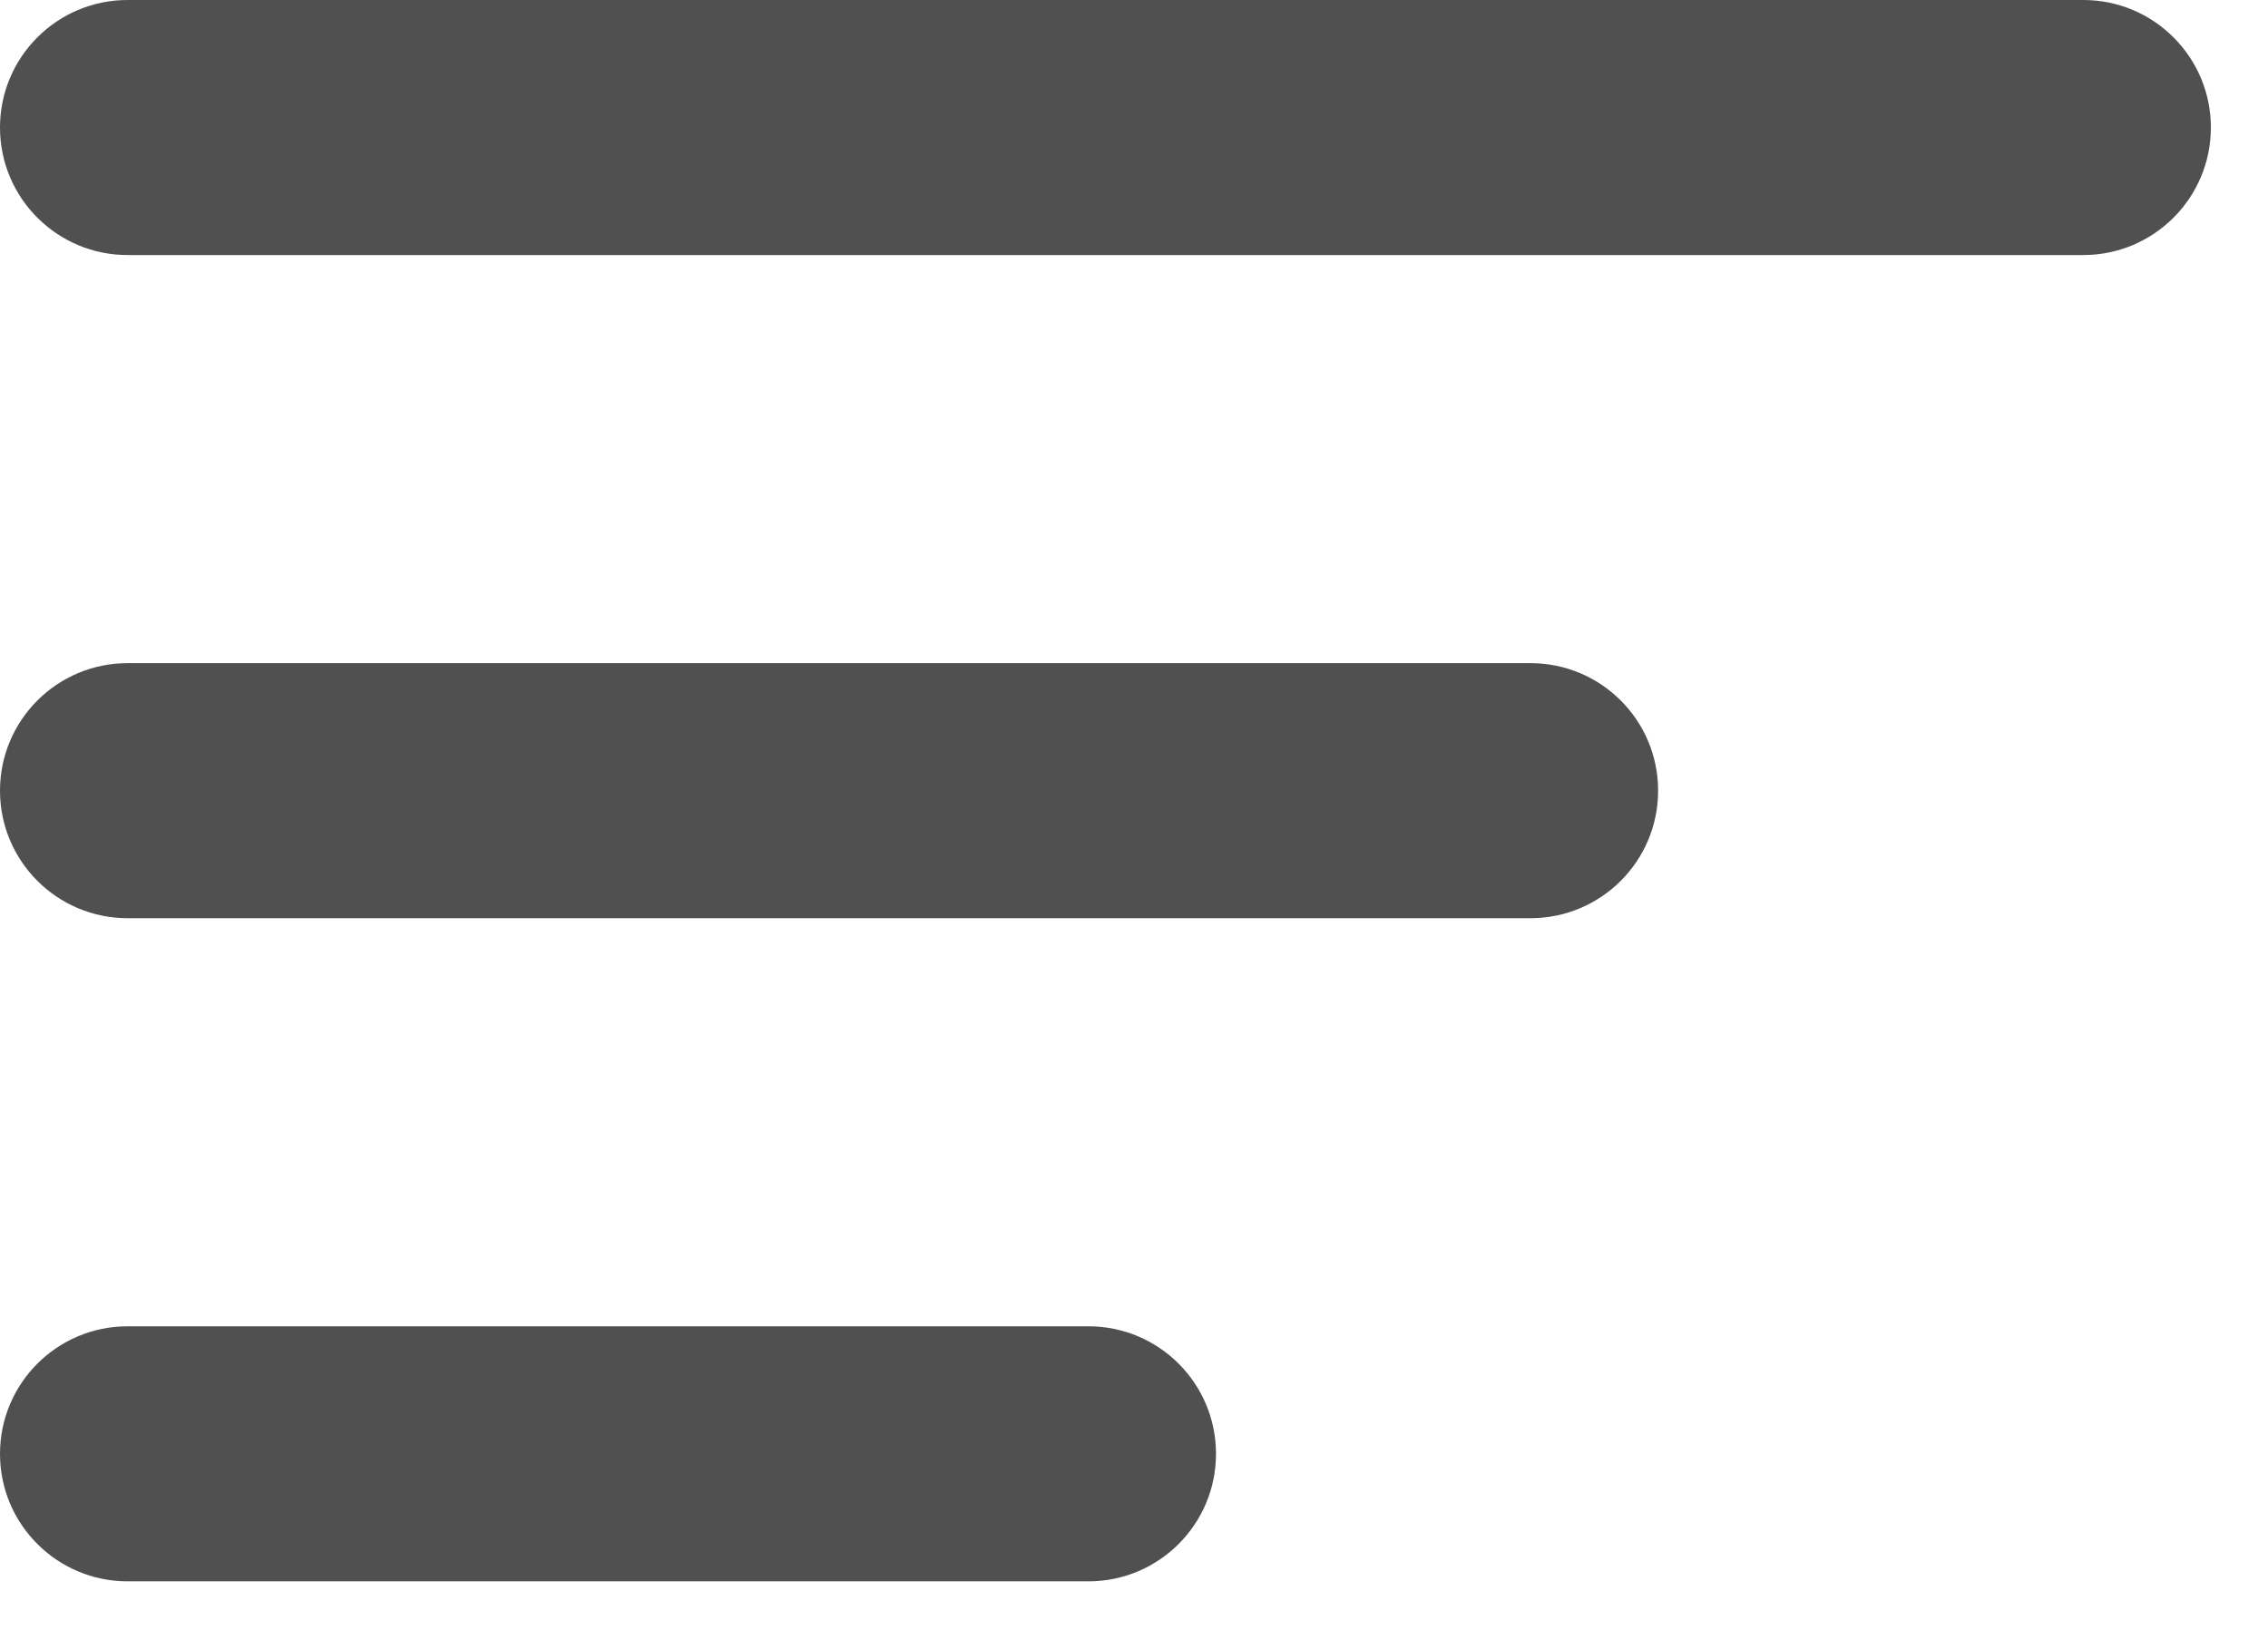
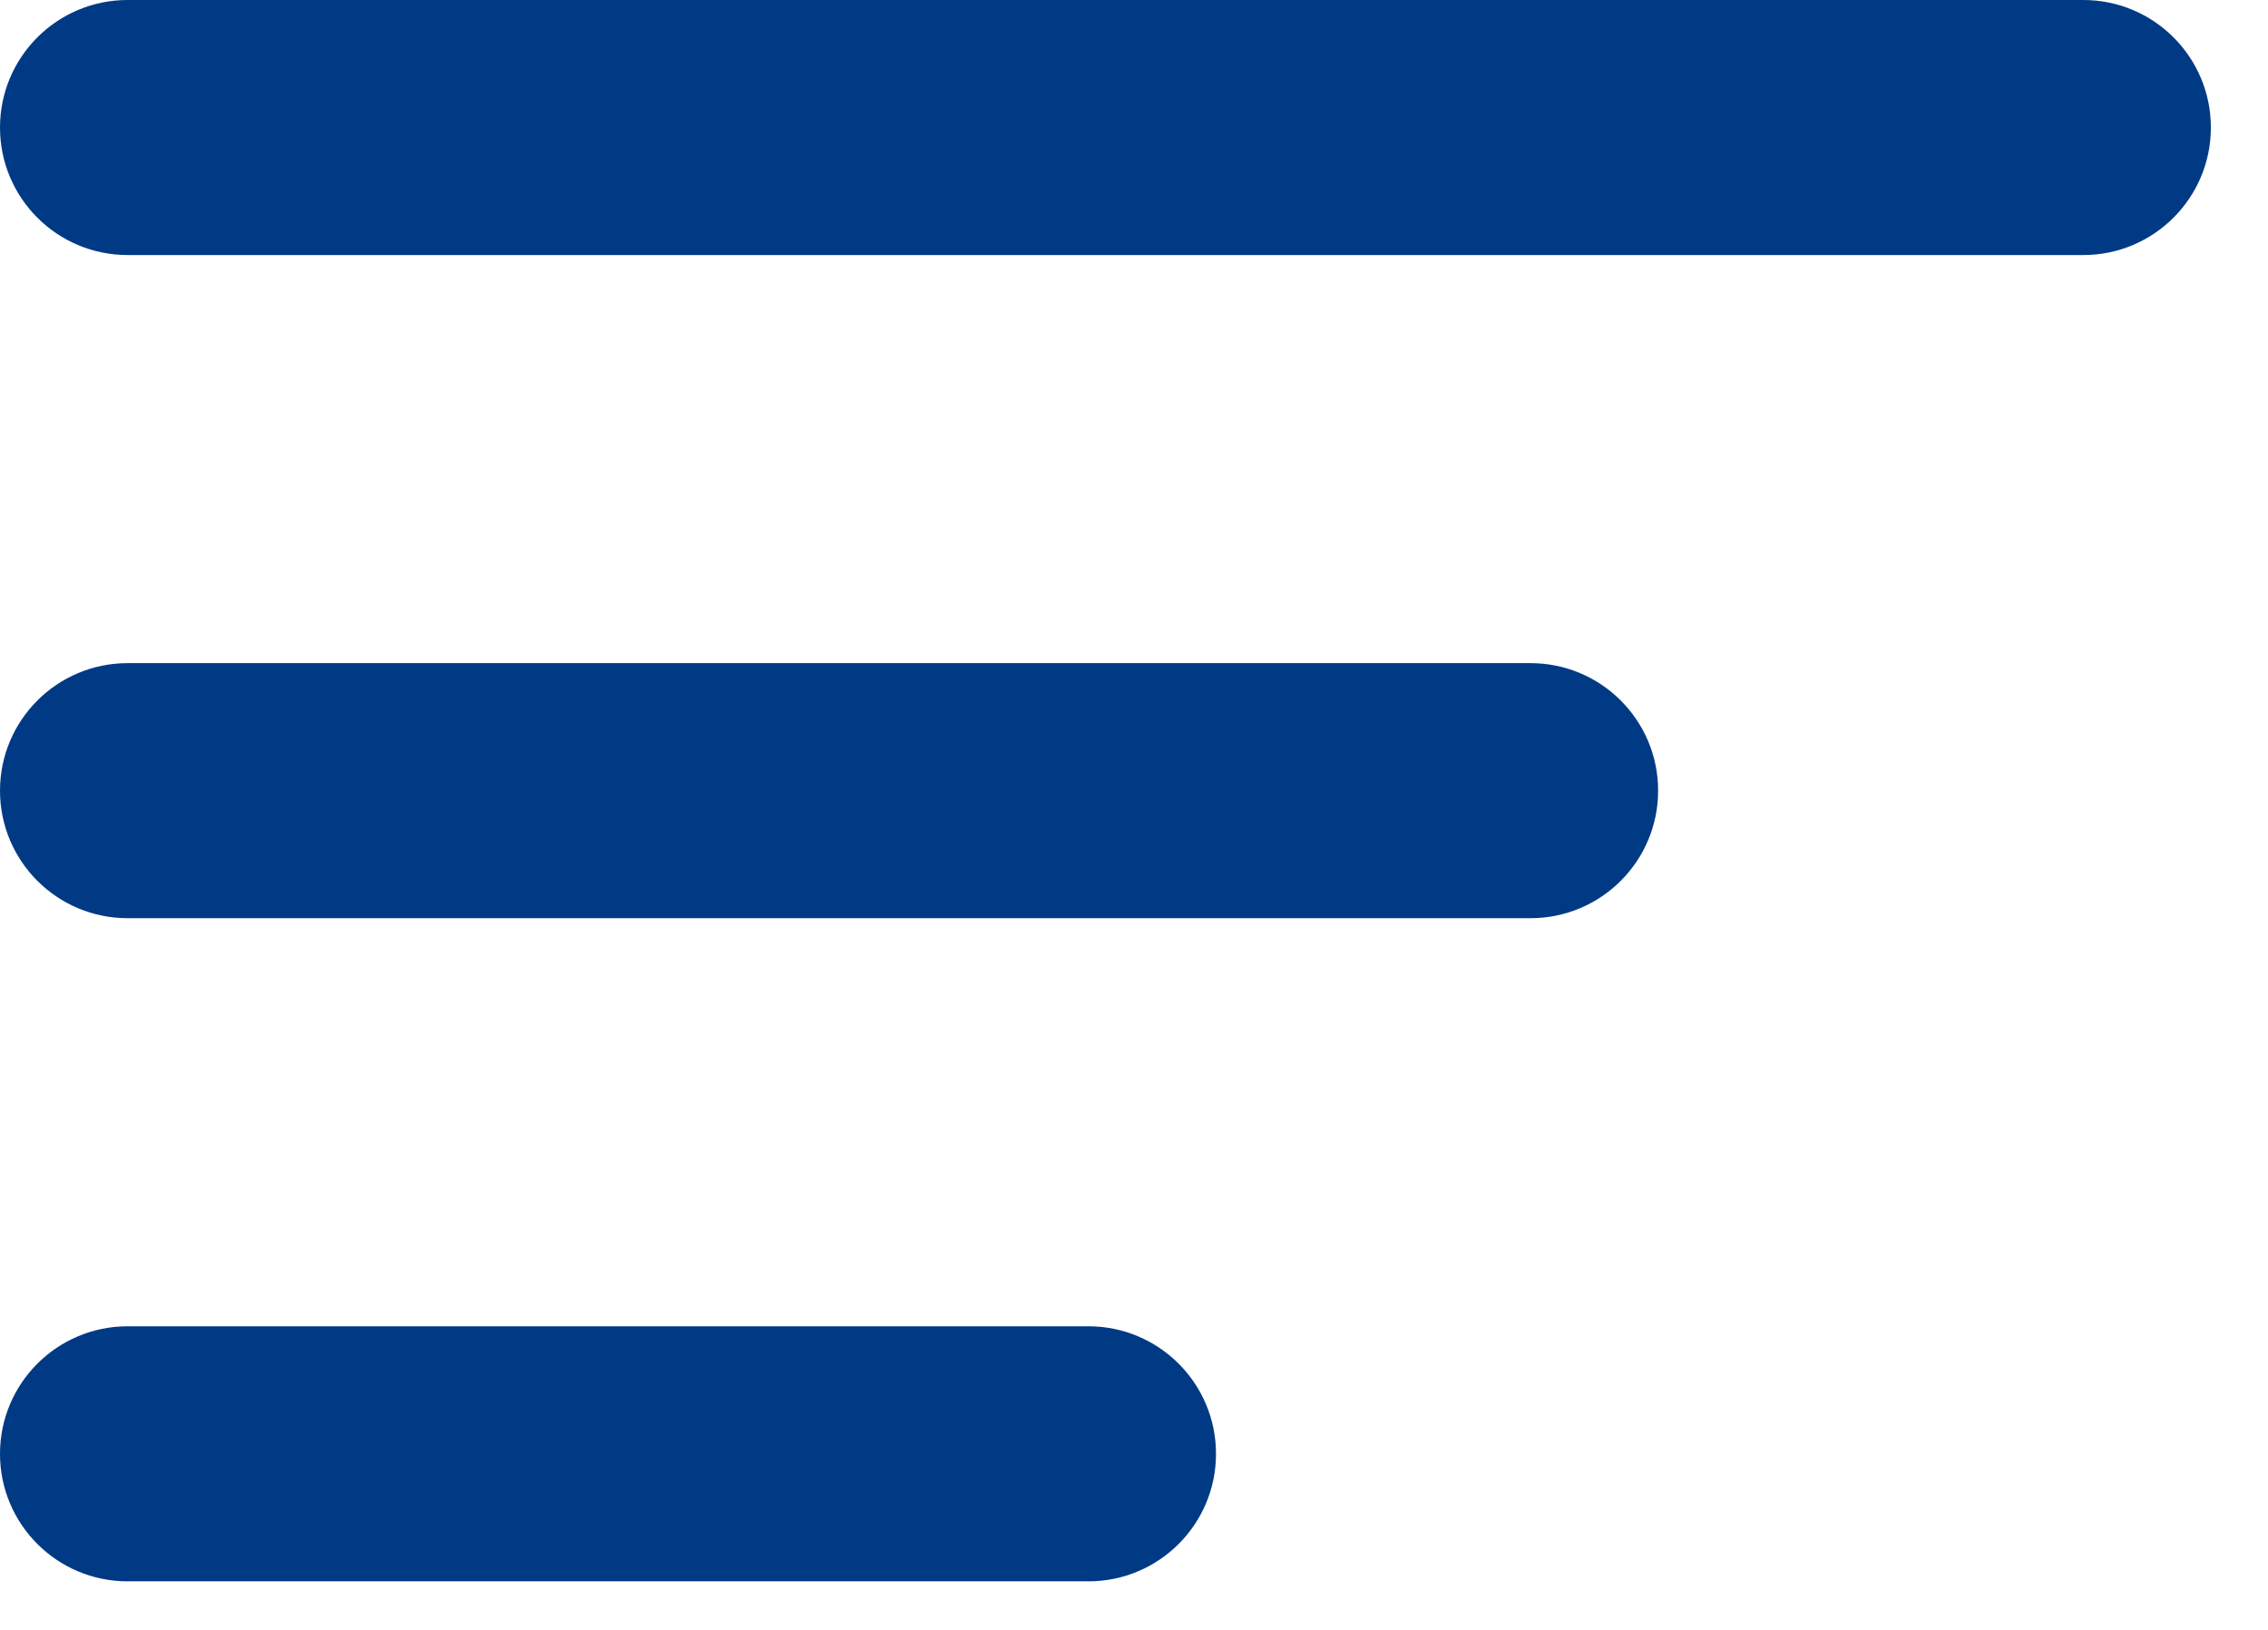
<svg xmlns="http://www.w3.org/2000/svg" width="32" height="23" viewBox="0 0 32 23" fill="none">
-   <rect width="31.194" height="3.599" rx="1.8" fill="#505050" />
-   <rect y="9.358" width="23.395" height="3.599" rx="1.8" fill="#505050" />
-   <rect y="18.716" width="17.157" height="3.599" rx="1.8" fill="#505050" />
+   <rect width="31.194" height="3.599" rx="1.8" fill="#003A85" />
+   <rect y="9.358" width="23.395" height="3.599" rx="1.8" fill="#003A85" />
+   <rect y="18.716" width="17.157" height="3.599" rx="1.8" fill="#003A85" />
</svg>
